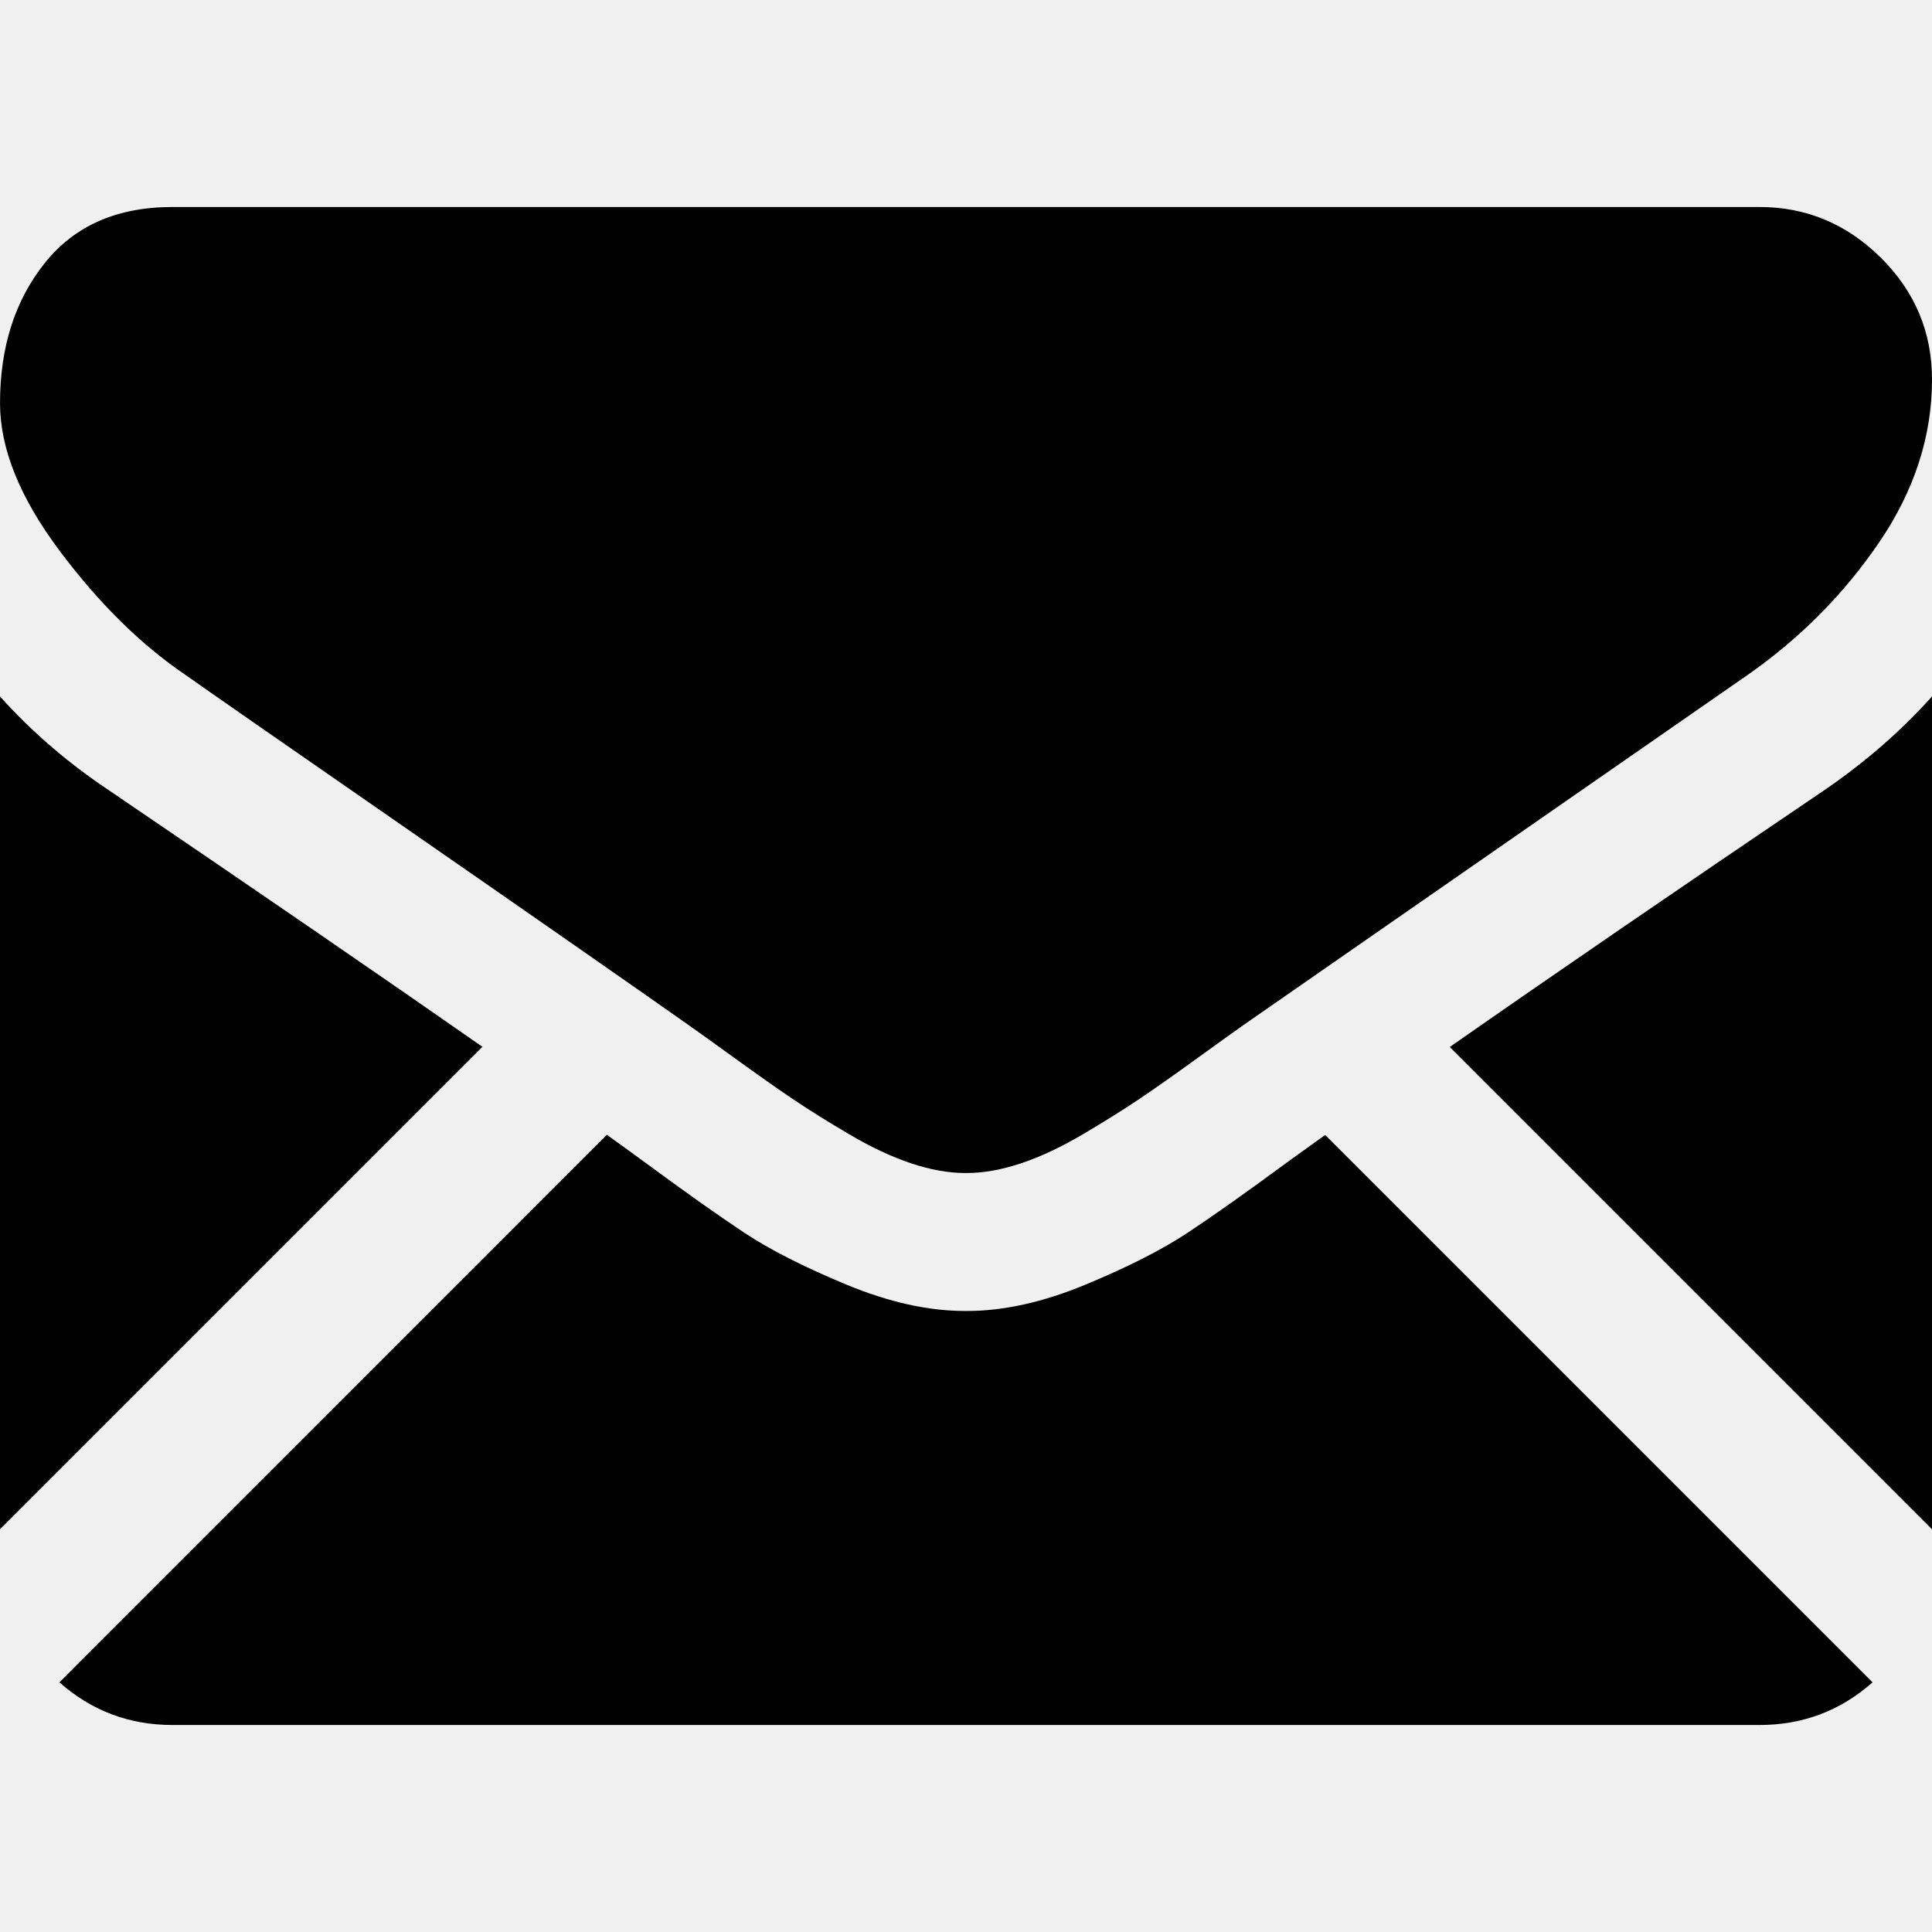
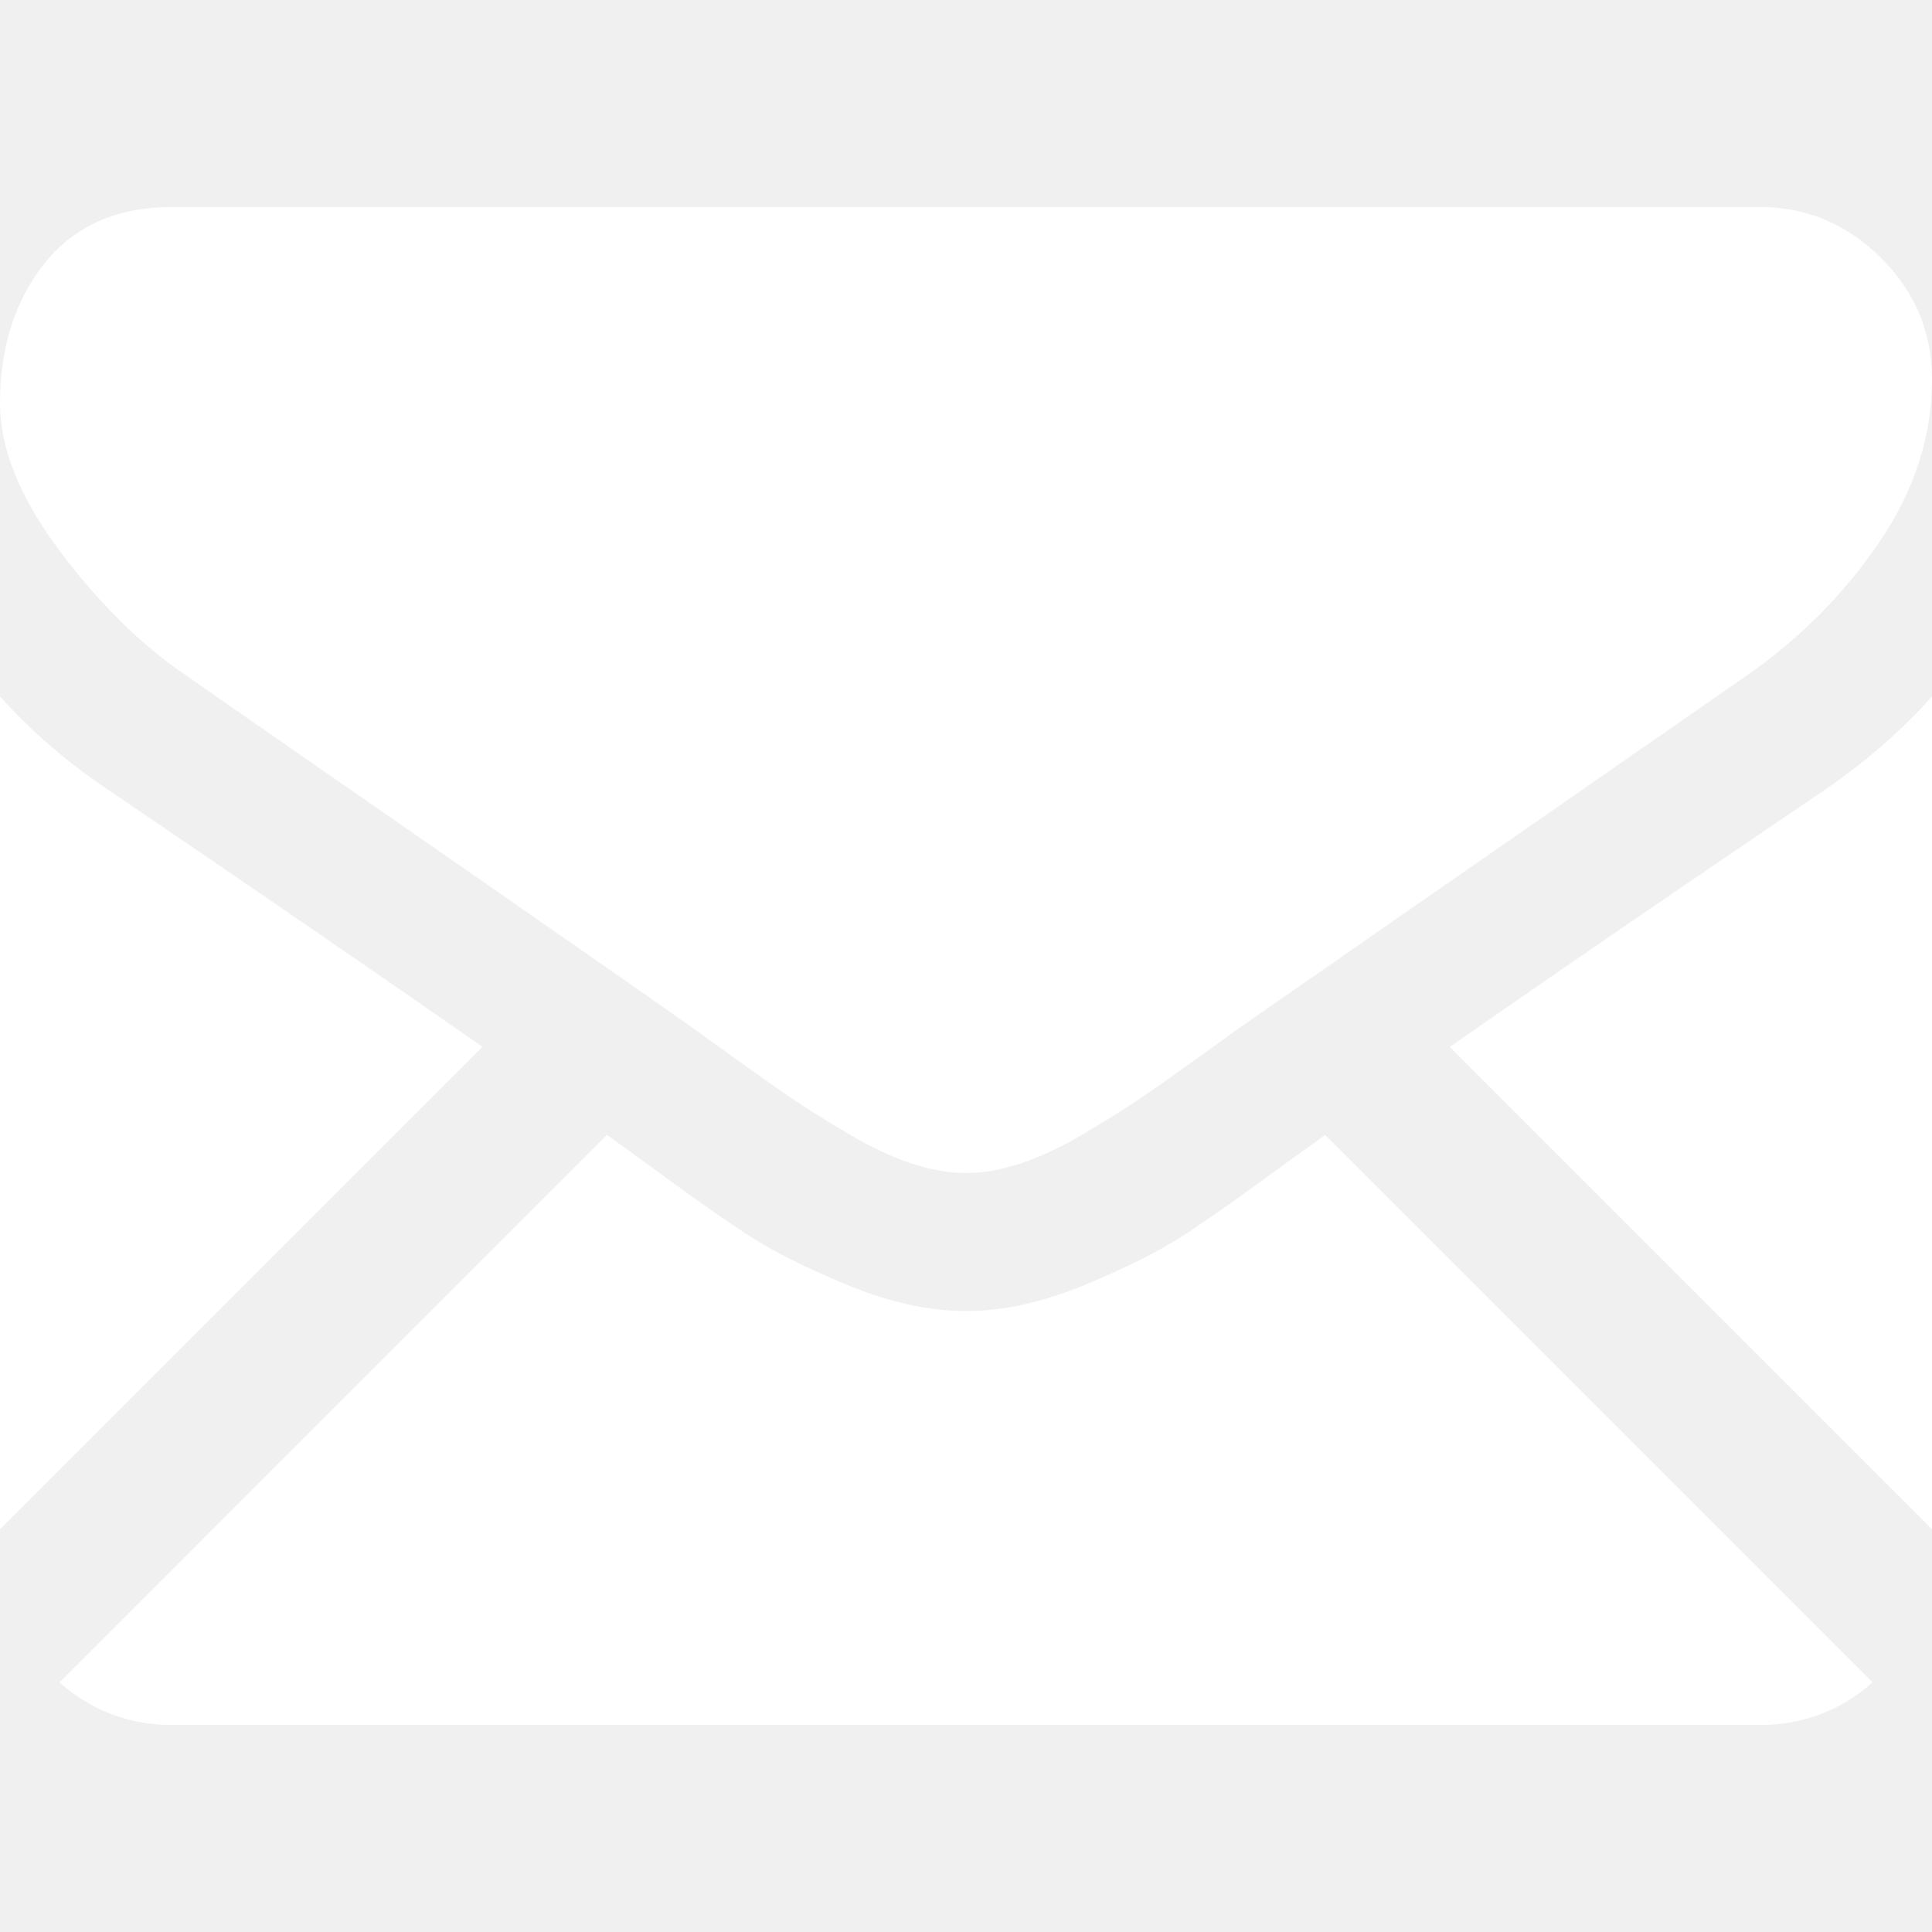
<svg xmlns="http://www.w3.org/2000/svg" version="1.1" id="Capa_1" x="0px" y="0px" width="550.795px" height="550.795px" viewBox="0 0 550.795 550.795" style="enable-background:new 0 0 550.795 550.795;" xml:space="preserve">
  <g>
    <g>
-       <path d="M501.613,491.782c12.381,0,23.109-4.088,32.229-12.16L377.793,323.567c-3.744,2.681-7.373,5.288-10.801,7.767    c-11.678,8.604-21.156,15.318-28.434,20.129c-7.277,4.822-16.959,9.737-29.045,14.755c-12.094,5.024-23.361,7.528-33.813,7.528    h-0.306h-0.306c-10.453,0-21.72-2.503-33.813-7.528c-12.093-5.018-21.775-9.933-29.045-14.755    c-7.277-4.811-16.75-11.524-28.434-20.129c-3.256-2.387-6.867-5.006-10.771-7.809L16.946,479.622    c9.119,8.072,19.854,12.16,32.234,12.16H501.613z" />
-       <path d="M31.047,225.299C19.37,217.514,9.015,208.598,0,198.555V435.98l137.541-137.541    C110.025,279.229,74.572,254.877,31.047,225.299z" />
-       <path d="M520.059,225.299c-41.865,28.336-77.447,52.73-106.75,73.195l137.486,137.492V198.555    C541.98,208.396,531.736,217.306,520.059,225.299z" />
-       <path d="M501.613,59.013H49.181c-15.784,0-27.919,5.33-36.42,15.979C4.253,85.646,0.006,98.97,0.006,114.949    c0,12.907,5.636,26.892,16.903,41.959c11.267,15.061,23.256,26.891,35.961,35.496c6.965,4.921,27.969,19.523,63.012,43.801    c18.917,13.109,35.368,24.535,49.505,34.395c12.05,8.396,22.442,15.667,31.022,21.701c0.985,0.691,2.534,1.799,4.59,3.269    c2.215,1.591,5.018,3.61,8.476,6.107c6.659,4.816,12.191,8.709,16.597,11.683c4.4,2.975,9.731,6.298,15.985,9.988    c6.249,3.685,12.143,6.456,17.675,8.299c5.533,1.842,10.655,2.766,15.367,2.766h0.306h0.306c4.711,0,9.834-0.924,15.368-2.766    c5.531-1.843,11.42-4.608,17.674-8.299c6.248-3.69,11.572-7.02,15.986-9.988c4.406-2.974,9.938-6.866,16.598-11.683    c3.451-2.497,6.254-4.517,8.469-6.102c2.057-1.476,3.605-2.577,4.596-3.274c6.684-4.651,17.1-11.892,31.104-21.616    c25.482-17.705,63.01-43.764,112.742-78.281c14.957-10.447,27.453-23.054,37.496-37.803c10.025-14.749,15.051-30.22,15.051-46.408    c0-13.525-4.873-25.098-14.598-34.737C526.461,63.829,514.932,59.013,501.613,59.013z" />
+       <path style="fill:#ffffff;" d="M501.613,491.782c12.381,0,23.109-4.088,32.229-12.16L377.793,323.567c-3.744,2.681-7.373,5.288-10.801,7.767    c-11.678,8.604-21.156,15.318-28.434,20.129c-7.277,4.822-16.959,9.737-29.045,14.755c-12.094,5.024-23.361,7.528-33.813,7.528    h-0.306h-0.306c-10.453,0-21.72-2.503-33.813-7.528c-12.093-5.018-21.775-9.933-29.045-14.755    c-7.277-4.811-16.75-11.524-28.434-20.129c-3.256-2.387-6.867-5.006-10.771-7.809L16.946,479.622    c9.119,8.072,19.854,12.16,32.234,12.16H501.613z" />
+       <path style="fill:#ffffff;" d="M31.047,225.299C19.37,217.514,9.015,208.598,0,198.555V435.98l137.541-137.541    C110.025,279.229,74.572,254.877,31.047,225.299z" />
+       <path style="fill:#ffffff;" d="M520.059,225.299c-41.865,28.336-77.447,52.73-106.75,73.195l137.486,137.492V198.555    C541.98,208.396,531.736,217.306,520.059,225.299z" />
+       <path style="fill:#ffffff;" d="M501.613,59.013H49.181c-15.784,0-27.919,5.33-36.42,15.979C4.253,85.646,0.006,98.97,0.006,114.949    c0,12.907,5.636,26.892,16.903,41.959c11.267,15.061,23.256,26.891,35.961,35.496c6.965,4.921,27.969,19.523,63.012,43.801    c18.917,13.109,35.368,24.535,49.505,34.395c12.05,8.396,22.442,15.667,31.022,21.701c0.985,0.691,2.534,1.799,4.59,3.269    c2.215,1.591,5.018,3.61,8.476,6.107c6.659,4.816,12.191,8.709,16.597,11.683c4.4,2.975,9.731,6.298,15.985,9.988    c6.249,3.685,12.143,6.456,17.675,8.299c5.533,1.842,10.655,2.766,15.367,2.766h0.306h0.306c4.711,0,9.834-0.924,15.368-2.766    c5.531-1.843,11.42-4.608,17.674-8.299c6.248-3.69,11.572-7.02,15.986-9.988c4.406-2.974,9.938-6.866,16.598-11.683    c3.451-2.497,6.254-4.517,8.469-6.102c2.057-1.476,3.605-2.577,4.596-3.274c6.684-4.651,17.1-11.892,31.104-21.616    c25.482-17.705,63.01-43.764,112.742-78.281c14.957-10.447,27.453-23.054,37.496-37.803c10.025-14.749,15.051-30.22,15.051-46.408    c0-13.525-4.873-25.098-14.598-34.737C526.461,63.829,514.932,59.013,501.613,59.013z" />
    </g>
  </g>
  <g>
</g>
  <g>
</g>
  <g>
</g>
  <g>
</g>
  <g>
</g>
  <g>
</g>
  <g>
</g>
  <g>
</g>
  <g>
</g>
  <g>
</g>
  <g>
</g>
  <g>
</g>
  <g>
</g>
  <g>
</g>
  <g>
</g>
</svg>
